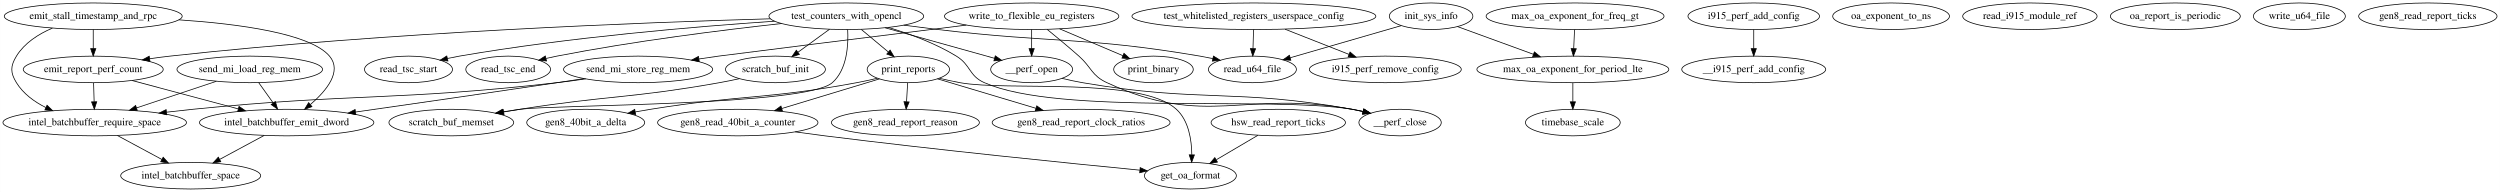
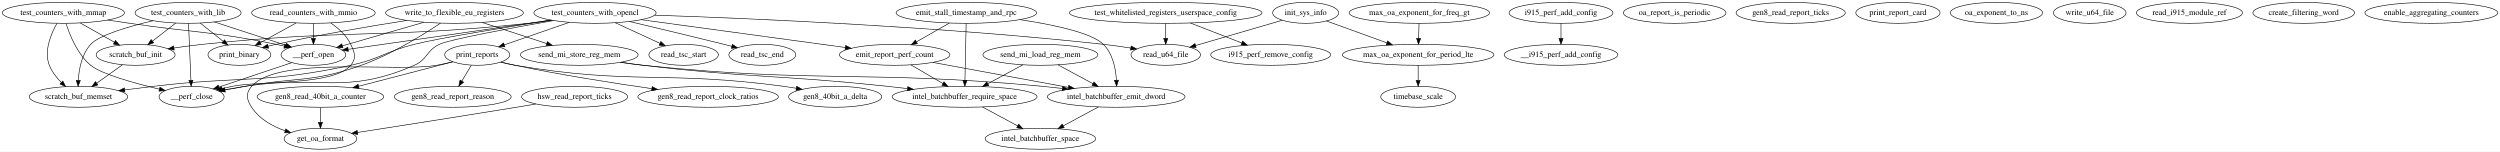
- <svg xmlns="http://www.w3.org/2000/svg" width="3386pt" height="260pt" viewBox="0.00 0.00 3385.73 260.00">
+ <svg xmlns="http://www.w3.org/2000/svg" width="4288pt" height="260pt" viewBox="0.00 0.00 4288.38 260.00">
  <g id="graph0" class="graph" transform="scale(1 1) rotate(0) translate(4 256)">
-     <polygon fill="white" stroke="none" points="-4,4 -4,-256 3381.73,-256 3381.73,4 -4,4" />
+     <polygon fill="white" stroke="none" points="-4,4 -4,-256 4284.38,-256 4284.38,4 -4,4" />
    <g id="node1" class="node">
-       <ellipse fill="none" stroke="black" cx="1226.14" cy="-162" rx="55.79" ry="18" />
-       <text text-anchor="middle" x="1226.14" y="-158.3" font-family="Times,serif" font-size="14.00">print_reports</text>
+       <ellipse fill="none" stroke="black" cx="533.641" cy="-162" rx="55.491" ry="18" />
+       <text text-anchor="middle" x="533.641" y="-158.3" font-family="Times,serif" font-size="14.00">__perf_open</text>
    </g>
    <g id="node2" class="node">
-       <ellipse fill="none" stroke="black" cx="1608.14" cy="-18" rx="62.289" ry="18" />
-       <text text-anchor="middle" x="1608.14" y="-14.3" font-family="Times,serif" font-size="14.00">get_oa_format</text>
+       <ellipse fill="none" stroke="black" cx="324.641" cy="-90" rx="55.79" ry="18" />
+       <text text-anchor="middle" x="324.641" y="-86.3" font-family="Times,serif" font-size="14.00">__perf_close</text>
    </g>
    <g id="edge1" class="edge">
-       <path fill="none" stroke="black" d="M1268.17,-149.956C1277.34,-147.779 1287.03,-145.659 1296.14,-144 1360.68,-132.239 1540.76,-152.3 1589.14,-108 1605.93,-92.625 1609.84,-66.359 1610.05,-46.335" />
-       <polygon fill="black" stroke="black" points="1613.54,-46.174 1609.85,-36.243 1606.55,-46.308 1613.54,-46.174" />
+       <path fill="none" stroke="black" d="M496.276,-148.485C461.462,-136.825 409.409,-119.391 371.76,-106.781" />
+       <polygon fill="black" stroke="black" points="372.628,-103.381 362.034,-103.524 370.405,-110.019 372.628,-103.381" />
    </g>
    <g id="node3" class="node">
-       <ellipse fill="none" stroke="black" cx="789.139" cy="-90" rx="79.886" ry="18" />
-       <text text-anchor="middle" x="789.139" y="-86.3" font-family="Times,serif" font-size="14.00">gen8_40bit_a_delta</text>
+       <ellipse fill="none" stroke="black" cx="1650.64" cy="-90" rx="124.278" ry="18" />
+       <text text-anchor="middle" x="1650.64" y="-86.3" font-family="Times,serif" font-size="14.00">intel_batchbuffer_require_space</text>
+     </g>
+     <g id="node4" class="node">
+       <ellipse fill="none" stroke="black" cx="1780.64" cy="-18" rx="94.783" ry="18" />
+       <text text-anchor="middle" x="1780.64" y="-14.3" font-family="Times,serif" font-size="14.00">intel_batchbuffer_space</text>
    </g>
    <g id="edge2" class="edge">
-       <path fill="none" stroke="black" d="M1184.1,-149.998C1174.93,-147.819 1165.24,-145.687 1156.14,-144 1033.21,-121.212 1000.58,-127.867 877.139,-108 870.43,-106.92 863.449,-105.714 856.484,-104.456" />
-       <polygon fill="black" stroke="black" points="856.793,-100.954 846.325,-102.585 855.525,-107.838 856.793,-100.954" />
-     </g>
-     <g id="node4" class="node">
-       <ellipse fill="none" stroke="black" cx="995.139" cy="-90" rx="108.581" ry="18" />
-       <text text-anchor="middle" x="995.139" y="-86.3" font-family="Times,serif" font-size="14.00">gen8_read_40bit_a_counter</text>
+       <path fill="none" stroke="black" d="M1681.45,-72.411C1699.47,-62.708 1722.39,-50.366 1741.66,-39.992" />
+       <polygon fill="black" stroke="black" points="1743.36,-43.051 1750.5,-35.228 1740.04,-36.888 1743.36,-43.051" />
+     </g>
+     <g id="node5" class="node">
+       <ellipse fill="none" stroke="black" cx="228.641" cy="-162" rx="67.688" ry="18" />
+       <text text-anchor="middle" x="228.641" y="-158.3" font-family="Times,serif" font-size="14.00">scratch_buf_init</text>
+     </g>
+     <g id="node6" class="node">
+       <ellipse fill="none" stroke="black" cx="130.641" cy="-90" rx="84.485" ry="18" />
+       <text text-anchor="middle" x="130.641" y="-86.3" font-family="Times,serif" font-size="14.00">scratch_buf_memset</text>
    </g>
    <g id="edge3" class="edge">
-       <path fill="none" stroke="black" d="M1186.95,-149.125C1150.73,-138.148 1096.37,-121.676 1054.76,-109.067" />
-       <polygon fill="black" stroke="black" points="1055.6,-105.664 1045.01,-106.114 1053.57,-112.363 1055.6,-105.664" />
-     </g>
-     <g id="node5" class="node">
-       <ellipse fill="none" stroke="black" cx="1222.14" cy="-90" rx="100.182" ry="18" />
-       <text text-anchor="middle" x="1222.14" y="-86.3" font-family="Times,serif" font-size="14.00">gen8_read_report_reason</text>
+       <path fill="none" stroke="black" d="M205.911,-144.765C192.894,-135.467 176.365,-123.66 162.114,-113.481" />
+       <polygon fill="black" stroke="black" points="163.758,-110.354 153.586,-107.39 159.689,-116.05 163.758,-110.354" />
+     </g>
+     <g id="node7" class="node">
+       <ellipse fill="none" stroke="black" cx="104.641" cy="-234" rx="104.782" ry="18" />
+       <text text-anchor="middle" x="104.641" y="-230.3" font-family="Times,serif" font-size="14.00">test_counters_with_mmap</text>
+     </g>
+     <g id="edge5" class="edge">
+       <path fill="none" stroke="black" d="M180.67,-221.602C193.348,-219.719 206.365,-217.796 218.641,-216 330.151,-199.689 359.213,-202.505 469.641,-180 474.256,-179.059 479.033,-177.985 483.802,-176.842" />
+       <polygon fill="black" stroke="black" points="484.665,-180.235 493.525,-174.425 482.976,-173.441 484.665,-180.235" />
+     </g>
+     <g id="edge6" class="edge">
+       <path fill="none" stroke="black" d="M109.352,-215.671C115.692,-195.58 128.886,-162.822 151.641,-144 169.774,-129.001 225.941,-113.404 269.41,-103.047" />
+       <polygon fill="black" stroke="black" points="270.377,-106.415 279.313,-100.725 268.778,-99.6 270.377,-106.415" />
    </g>
    <g id="edge4" class="edge">
-       <path fill="none" stroke="black" d="M1225.15,-143.697C1224.71,-135.983 1224.18,-126.712 1223.69,-118.112" />
-       <polygon fill="black" stroke="black" points="1227.18,-117.888 1223.12,-108.104 1220.19,-118.288 1227.18,-117.888" />
-     </g>
-     <g id="node6" class="node">
-       <ellipse fill="none" stroke="black" cx="1460.14" cy="-90" rx="120.479" ry="18" />
-       <text text-anchor="middle" x="1460.14" y="-86.3" font-family="Times,serif" font-size="14.00">gen8_read_report_clock_ratios</text>
-     </g>
-     <g id="edge5" class="edge">
-       <path fill="none" stroke="black" d="M1265.57,-149.205C1302.06,-138.288 1356.88,-121.89 1399.04,-109.278" />
-       <polygon fill="black" stroke="black" points="1400.07,-112.623 1408.65,-106.404 1398.06,-105.917 1400.07,-112.623" />
+       <path fill="none" stroke="black" d="M133.713,-216.588C151.184,-206.726 173.569,-194.089 192.213,-183.564" />
+       <polygon fill="black" stroke="black" points="194.04,-186.552 201.027,-178.588 190.598,-180.456 194.04,-186.552" />
+     </g>
+     <g id="edge7" class="edge">
+       <path fill="none" stroke="black" d="M93.627,-215.895C83.373,-197.695 71.01,-168.243 80.641,-144 85.047,-132.907 92.999,-122.791 101.283,-114.439" />
+       <polygon fill="black" stroke="black" points="103.691,-116.979 108.567,-107.573 98.89,-111.885 103.691,-116.979" />
+     </g>
+     <g id="node8" class="node">
+       <ellipse fill="none" stroke="black" cx="2673.64" cy="-234" rx="89.084" ry="18" />
+       <text text-anchor="middle" x="2673.64" y="-230.3" font-family="Times,serif" font-size="14.00">i915_perf_add_config</text>
+     </g>
+     <g id="node9" class="node">
+       <ellipse fill="none" stroke="black" cx="2673.64" cy="-162" rx="97.483" ry="18" />
+       <text text-anchor="middle" x="2673.64" y="-158.3" font-family="Times,serif" font-size="14.00">__i915_perf_add_config</text>
+     </g>
+     <g id="edge8" class="edge">
+       <path fill="none" stroke="black" d="M2673.64,-215.697C2673.64,-207.983 2673.64,-198.712 2673.64,-190.112" />
+       <polygon fill="black" stroke="black" points="2677.14,-190.104 2673.64,-180.104 2670.14,-190.104 2677.14,-190.104" />
+     </g>
+     <g id="node10" class="node">
+       <ellipse fill="none" stroke="black" cx="318.641" cy="-234" rx="90.984" ry="18" />
+       <text text-anchor="middle" x="318.641" y="-230.3" font-family="Times,serif" font-size="14.00">test_counters_with_lib</text>
+     </g>
+     <g id="edge10" class="edge">
+       <path fill="none" stroke="black" d="M363.712,-218.326C399.504,-206.673 449.425,-190.419 485.897,-178.545" />
+       <polygon fill="black" stroke="black" points="487.379,-181.743 495.804,-175.319 485.212,-175.087 487.379,-181.743" />
+     </g>
+     <g id="edge13" class="edge">
+       <path fill="none" stroke="black" d="M319.364,-215.871C320.387,-191.67 322.266,-147.211 323.483,-118.393" />
+       <polygon fill="black" stroke="black" points="326.989,-118.328 323.914,-108.189 319.995,-118.033 326.989,-118.328" />
+     </g>
+     <g id="edge11" class="edge">
+       <path fill="none" stroke="black" d="M297.312,-216.411C285.458,-207.191 270.54,-195.588 257.64,-185.555" />
+       <polygon fill="black" stroke="black" points="259.548,-182.605 249.506,-179.228 255.251,-188.131 259.548,-182.605" />
+     </g>
+     <g id="edge12" class="edge">
+       <path fill="none" stroke="black" d="M258.394,-220.459C216.803,-210.617 166.427,-195.949 151.641,-180 136.25,-163.399 131.489,-137.679 130.292,-118.149" />
+       <polygon fill="black" stroke="black" points="133.786,-117.909 129.948,-108.033 126.79,-118.146 133.786,-117.909" />
+     </g>
+     <g id="node11" class="node">
+       <ellipse fill="none" stroke="black" cx="406.641" cy="-162" rx="53.891" ry="18" />
+       <text text-anchor="middle" x="406.641" y="-158.3" font-family="Times,serif" font-size="14.00">print_binary</text>
+     </g>
+     <g id="edge9" class="edge">
+       <path fill="none" stroke="black" d="M339.495,-216.411C351.253,-207.058 366.093,-195.254 378.829,-185.123" />
+       <polygon fill="black" stroke="black" points="381.195,-187.713 386.842,-178.749 376.837,-182.235 381.195,-187.713" />
+     </g>
+     <g id="node12" class="node">
+       <ellipse fill="none" stroke="black" cx="989.641" cy="-162" rx="100.983" ry="18" />
+       <text text-anchor="middle" x="989.641" y="-158.3" font-family="Times,serif" font-size="14.00">send_mi_store_reg_mem</text>
+     </g>
+     <g id="edge14" class="edge">
+       <path fill="none" stroke="black" d="M1061.14,-149.235C1073.94,-147.333 1087.17,-145.499 1099.64,-144 1284.77,-121.748 1332.23,-127.825 1517.64,-108 1528.92,-106.794 1540.72,-105.431 1552.44,-104.015" />
+       <polygon fill="black" stroke="black" points="1553.2,-107.448 1562.7,-102.759 1552.35,-100.5 1553.2,-107.448" />
+     </g>
+     <g id="node13" class="node">
+       <ellipse fill="none" stroke="black" cx="1910.64" cy="-90" rx="118.079" ry="18" />
+       <text text-anchor="middle" x="1910.64" y="-86.3" font-family="Times,serif" font-size="14.00">intel_batchbuffer_emit_dword</text>
+     </g>
+     <g id="edge15" class="edge">
+       <path fill="none" stroke="black" d="M1059.92,-149.06C1073.09,-147.129 1086.76,-145.331 1099.64,-144 1402.45,-112.713 1480.53,-136.217 1783.64,-108 1794.86,-106.955 1806.62,-105.659 1818.25,-104.25" />
+       <polygon fill="black" stroke="black" points="1818.94,-107.692 1828.43,-102.987 1818.07,-100.745 1818.94,-107.692" />
+     </g>
+     <g id="edge45" class="edge">
+       <path fill="none" stroke="black" d="M1880.16,-72.588C1862.15,-62.89 1839.16,-50.51 1819.81,-40.092" />
+       <polygon fill="black" stroke="black" points="1821.39,-36.968 1810.93,-35.309 1818.07,-43.132 1821.39,-36.968" />
+     </g>
+     <g id="node14" class="node">
+       <ellipse fill="none" stroke="black" cx="1780.64" cy="-162" rx="98.583" ry="18" />
+       <text text-anchor="middle" x="1780.64" y="-158.3" font-family="Times,serif" font-size="14.00">send_mi_load_reg_mem</text>
+     </g>
+     <g id="edge16" class="edge">
+       <path fill="none" stroke="black" d="M1750.49,-144.765C1732.62,-135.142 1709.76,-122.832 1690.42,-112.419" />
+       <polygon fill="black" stroke="black" points="1692,-109.293 1681.53,-107.633 1688.68,-115.456 1692,-109.293" />
+     </g>
+     <g id="edge17" class="edge">
+       <path fill="none" stroke="black" d="M1810.79,-144.765C1828.66,-135.142 1851.53,-122.832 1870.86,-112.419" />
+       <polygon fill="black" stroke="black" points="1872.6,-115.456 1879.75,-107.633 1869.29,-109.293 1872.6,-115.456" />
+     </g>
+     <g id="node15" class="node">
+       <ellipse fill="none" stroke="black" cx="981.641" cy="-90" rx="90.984" ry="18" />
+       <text text-anchor="middle" x="981.641" y="-86.3" font-family="Times,serif" font-size="14.00">hsw_read_report_ticks</text>
+     </g>
+     <g id="node16" class="node">
+       <ellipse fill="none" stroke="black" cx="545.641" cy="-18" rx="62.289" ry="18" />
+       <text text-anchor="middle" x="545.641" y="-14.3" font-family="Times,serif" font-size="14.00">get_oa_format</text>
+     </g>
+     <g id="edge18" class="edge">
+       <path fill="none" stroke="black" d="M915.228,-77.596C904.021,-75.704 892.502,-73.78 881.641,-72 786.852,-56.468 676.878,-39.278 609.278,-28.806" />
+       <polygon fill="black" stroke="black" points="609.628,-25.319 599.21,-27.248 608.557,-32.237 609.628,-25.319" />
+     </g>
+     <g id="node17" class="node">
+       <ellipse fill="none" stroke="black" cx="2428.64" cy="-162" rx="129.977" ry="18" />
+       <text text-anchor="middle" x="2428.64" y="-158.3" font-family="Times,serif" font-size="14.00">max_oa_exponent_for_period_lte</text>
+     </g>
+     <g id="node18" class="node">
+       <ellipse fill="none" stroke="black" cx="2428.64" cy="-90" rx="64.189" ry="18" />
+       <text text-anchor="middle" x="2428.64" y="-86.3" font-family="Times,serif" font-size="14.00">timebase_scale</text>
+     </g>
+     <g id="edge19" class="edge">
+       <path fill="none" stroke="black" d="M2428.64,-143.697C2428.64,-135.983 2428.64,-126.712 2428.64,-118.112" />
+       <polygon fill="black" stroke="black" points="2432.14,-118.104 2428.64,-108.104 2425.14,-118.104 2432.14,-118.104" />
+     </g>
+     <g id="node19" class="node">
+       <ellipse fill="none" stroke="black" cx="1016.64" cy="-234" rx="104.782" ry="18" />
+       <text text-anchor="middle" x="1016.64" y="-230.3" font-family="Times,serif" font-size="14.00">test_counters_with_opencl</text>
+     </g>
+     <g id="edge23" class="edge">
+       <path fill="none" stroke="black" d="M940.611,-221.604C927.933,-219.721 914.916,-217.797 902.641,-216 793.469,-200.02 666.057,-181.819 593.115,-171.442" />
+       <polygon fill="black" stroke="black" points="593.584,-167.974 583.191,-170.031 592.599,-174.904 593.584,-167.974" />
+     </g>
+     <g id="edge25" class="edge">
+       <path fill="none" stroke="black" d="M945.414,-220.744C872.418,-207.883 767.171,-188.392 749.641,-180 727.16,-169.238 729.497,-153.941 706.641,-144 587.54,-92.198 544.999,-127.809 416.641,-108 405.218,-106.237 393.038,-104.141 381.403,-102.033" />
+       <polygon fill="black" stroke="black" points="381.82,-98.551 371.352,-100.185 380.555,-105.436 381.82,-98.551" />
    </g>
    <g id="edge22" class="edge">
-       <path fill="none" stroke="black" d="M1072.84,-77.396C1086.27,-75.508 1100.1,-73.637 1113.14,-72 1265.18,-52.915 1444.04,-34.845 1539.65,-25.537" />
-       <polygon fill="black" stroke="black" points="1540.15,-29.005 1549.76,-24.555 1539.47,-22.038 1540.15,-29.005" />
-     </g>
-     <g id="node7" class="node">
-       <ellipse fill="none" stroke="black" cx="1046.14" cy="-162" rx="67.688" ry="18" />
-       <text text-anchor="middle" x="1046.14" y="-158.3" font-family="Times,serif" font-size="14.00">scratch_buf_init</text>
-     </g>
-     <g id="node8" class="node">
-       <ellipse fill="none" stroke="black" cx="607.139" cy="-90" rx="84.485" ry="18" />
-       <text text-anchor="middle" x="607.139" y="-86.3" font-family="Times,serif" font-size="14.00">scratch_buf_memset</text>
-     </g>
-     <g id="edge6" class="edge">
-       <path fill="none" stroke="black" d="M997.207,-149.394C988.231,-147.453 978.924,-145.565 970.139,-144 850.954,-122.766 819.718,-126.89 700.139,-108 693.006,-106.873 685.577,-105.631 678.165,-104.348" />
-       <polygon fill="black" stroke="black" points="678.553,-100.862 668.098,-102.578 677.341,-107.757 678.553,-100.862" />
-     </g>
-     <g id="node9" class="node">
-       <ellipse fill="none" stroke="black" cx="122.139" cy="-162" rx="94.783" ry="18" />
-       <text text-anchor="middle" x="122.139" y="-158.3" font-family="Times,serif" font-size="14.00">emit_report_perf_count</text>
-     </g>
-     <g id="node10" class="node">
-       <ellipse fill="none" stroke="black" cx="124.139" cy="-90" rx="124.278" ry="18" />
-       <text text-anchor="middle" x="124.139" y="-86.3" font-family="Times,serif" font-size="14.00">intel_batchbuffer_require_space</text>
-     </g>
-     <g id="edge7" class="edge">
-       <path fill="none" stroke="black" d="M122.633,-143.697C122.854,-135.983 123.119,-126.712 123.364,-118.112" />
-       <polygon fill="black" stroke="black" points="126.863,-118.2 123.65,-108.104 119.866,-118 126.863,-118.2" />
-     </g>
-     <g id="node11" class="node">
-       <ellipse fill="none" stroke="black" cx="384.139" cy="-90" rx="118.079" ry="18" />
-       <text text-anchor="middle" x="384.139" y="-86.3" font-family="Times,serif" font-size="14.00">intel_batchbuffer_emit_dword</text>
-     </g>
-     <g id="edge8" class="edge">
-       <path fill="none" stroke="black" d="M174.843,-146.919C216.243,-135.858 274.12,-120.394 318.521,-108.531" />
-       <polygon fill="black" stroke="black" points="319.594,-111.868 328.351,-105.905 317.787,-105.105 319.594,-111.868" />
+       <path fill="none" stroke="black" d="M943.167,-221.12C929.712,-219.207 915.773,-217.4 902.641,-216 655.083,-189.617 591.215,-206.226 343.641,-180 327.753,-178.317 310.695,-176.049 294.71,-173.72" />
+       <polygon fill="black" stroke="black" points="294.789,-170.193 284.383,-172.185 293.76,-177.117 294.789,-170.193" />
+     </g>
+     <g id="edge26" class="edge">
+       <path fill="none" stroke="black" d="M941.434,-221.468C864.39,-209.417 749.953,-190.79 706.641,-180 657.136,-167.667 647.511,-154.763 597.641,-144 449.969,-112.131 409.652,-125.87 259.641,-108 243.573,-106.086 226.397,-103.912 209.991,-101.773" />
+       <polygon fill="black" stroke="black" points="210.262,-98.279 199.892,-100.449 209.352,-105.22 210.262,-98.279" />
+     </g>
+     <g id="node20" class="node">
+       <ellipse fill="none" stroke="black" cx="1530.64" cy="-162" rx="94.783" ry="18" />
+       <text text-anchor="middle" x="1530.64" y="-158.3" font-family="Times,serif" font-size="14.00">emit_report_perf_count</text>
+     </g>
+     <g id="edge20" class="edge">
+       <path fill="none" stroke="black" d="M1095.83,-222.216C1190.61,-209.308 1348.69,-187.779 1445.88,-174.544" />
+       <polygon fill="black" stroke="black" points="1446.53,-177.988 1455.96,-173.17 1445.58,-171.052 1446.53,-177.988" />
+     </g>
+     <g id="node21" class="node">
+       <ellipse fill="none" stroke="black" cx="1303.64" cy="-162" rx="57.391" ry="18" />
+       <text text-anchor="middle" x="1303.64" y="-158.3" font-family="Times,serif" font-size="14.00">read_tsc_end</text>
+     </g>
+     <g id="edge21" class="edge">
+       <path fill="none" stroke="black" d="M1075.8,-219.096C1120.34,-208.558 1182.89,-193.616 1237.64,-180 1242.02,-178.91 1246.56,-177.768 1251.12,-176.613" />
+       <polygon fill="black" stroke="black" points="1252.24,-179.94 1261.06,-174.078 1250.51,-173.157 1252.24,-179.94" />
    </g>
    <g id="node22" class="node">
-       <ellipse fill="none" stroke="black" cx="254.139" cy="-18" rx="94.783" ry="18" />
-       <text text-anchor="middle" x="254.139" y="-14.3" font-family="Times,serif" font-size="14.00">intel_batchbuffer_space</text>
-     </g>
-     <g id="edge23" class="edge">
-       <path fill="none" stroke="black" d="M154.947,-72.411C172.967,-62.708 195.887,-50.366 215.155,-39.992" />
-       <polygon fill="black" stroke="black" points="216.855,-43.051 224,-35.228 213.536,-36.888 216.855,-43.051" />
+       <ellipse fill="none" stroke="black" cx="1995.64" cy="-162" rx="59.59" ry="18" />
+       <text text-anchor="middle" x="1995.64" y="-158.3" font-family="Times,serif" font-size="14.00">read_u64_file</text>
+     </g>
+     <g id="edge24" class="edge">
+       <path fill="none" stroke="black" d="M1118.94,-229.994C1282.12,-224.477 1611.23,-210.395 1888.64,-180 1903.98,-178.319 1920.47,-175.97 1935.81,-173.554" />
+       <polygon fill="black" stroke="black" points="1936.38,-177.007 1945.7,-171.962 1935.27,-170.096 1936.38,-177.007" />
+     </g>
+     <g id="node23" class="node">
+       <ellipse fill="none" stroke="black" cx="1168.64" cy="-162" rx="59.59" ry="18" />
+       <text text-anchor="middle" x="1168.64" y="-158.3" font-family="Times,serif" font-size="14.00">read_tsc_start</text>
+     </g>
+     <g id="edge27" class="edge">
+       <path fill="none" stroke="black" d="M1051.51,-216.941C1074.34,-206.429 1104.25,-192.655 1128.13,-181.657" />
+       <polygon fill="black" stroke="black" points="1129.67,-184.8 1137.29,-177.438 1126.74,-178.442 1129.67,-184.8" />
+     </g>
+     <g id="node24" class="node">
+       <ellipse fill="none" stroke="black" cx="814.641" cy="-162" rx="55.79" ry="18" />
+       <text text-anchor="middle" x="814.641" y="-158.3" font-family="Times,serif" font-size="14.00">print_reports</text>
+     </g>
+     <g id="edge28" class="edge">
+       <path fill="none" stroke="black" d="M972.311,-217.638C939.332,-206.21 894.434,-190.651 860.983,-179.059" />
+       <polygon fill="black" stroke="black" points="862.029,-175.717 851.434,-175.75 859.736,-182.332 862.029,-175.717" />
+     </g>
+     <g id="edge40" class="edge">
+       <path fill="none" stroke="black" d="M1558.47,-144.765C1574.75,-135.272 1595.5,-123.165 1613.19,-112.844" />
+       <polygon fill="black" stroke="black" points="1615.25,-115.695 1622.13,-107.633 1611.72,-109.649 1615.25,-115.695" />
+     </g>
+     <g id="edge39" class="edge">
+       <path fill="none" stroke="black" d="M1596.4,-148.887C1660.78,-137.027 1759.06,-118.923 1828.54,-106.123" />
+       <polygon fill="black" stroke="black" points="1829.38,-109.529 1838.58,-104.275 1828.11,-102.644 1829.38,-109.529" />
+     </g>
+     <g id="edge29" class="edge">
+       <path fill="none" stroke="black" d="M772.995,-149.981C763.708,-147.777 753.876,-145.639 744.641,-144 674.835,-131.61 474.86,-160.885 427.641,-108 416.984,-96.065 418.948,-85.433 427.641,-72 440.607,-51.963 463.143,-39.428 485.069,-31.62" />
+       <polygon fill="black" stroke="black" points="486.316,-34.894 494.73,-28.455 484.137,-28.242 486.316,-34.894" />
+     </g>
+     <g id="node25" class="node">
+       <ellipse fill="none" stroke="black" cx="545.641" cy="-90" rx="108.581" ry="18" />
+       <text text-anchor="middle" x="545.641" y="-86.3" font-family="Times,serif" font-size="14.00">gen8_read_40bit_a_counter</text>
+     </g>
+     <g id="edge30" class="edge">
+       <path fill="none" stroke="black" d="M772.609,-150.062C729.388,-138.815 661.474,-121.143 611.187,-108.057" />
+       <polygon fill="black" stroke="black" points="611.937,-104.635 601.378,-105.504 610.174,-111.41 611.937,-104.635" />
+     </g>
+     <g id="node26" class="node">
+       <ellipse fill="none" stroke="black" cx="772.641" cy="-90" rx="100.182" ry="18" />
+       <text text-anchor="middle" x="772.641" y="-86.3" font-family="Times,serif" font-size="14.00">gen8_read_report_reason</text>
+     </g>
+     <g id="edge31" class="edge">
+       <path fill="none" stroke="black" d="M804.474,-144.055C799.594,-135.922 793.64,-125.998 788.206,-116.943" />
+       <polygon fill="black" stroke="black" points="791.152,-115.049 783.006,-108.275 785.15,-118.651 791.152,-115.049" />
+     </g>
+     <g id="node27" class="node">
+       <ellipse fill="none" stroke="black" cx="1210.64" cy="-90" rx="120.479" ry="18" />
+       <text text-anchor="middle" x="1210.64" y="-86.3" font-family="Times,serif" font-size="14.00">gen8_read_report_clock_ratios</text>
+     </g>
+     <g id="edge32" class="edge">
+       <path fill="none" stroke="black" d="M855.76,-149.602C863.654,-147.597 871.879,-145.632 879.641,-144 958.053,-127.509 1047.86,-113.426 1114.13,-103.931" />
+       <polygon fill="black" stroke="black" points="1114.74,-107.38 1124.15,-102.505 1113.75,-100.45 1114.74,-107.38" />
+     </g>
+     <g id="node28" class="node">
+       <ellipse fill="none" stroke="black" cx="1428.64" cy="-90" rx="79.886" ry="18" />
+       <text text-anchor="middle" x="1428.64" y="-86.3" font-family="Times,serif" font-size="14.00">gen8_40bit_a_delta</text>
    </g>
    <g id="edge33" class="edge">
-       <path fill="none" stroke="black" d="M353.66,-72.588C335.649,-62.89 312.657,-50.51 293.31,-40.092" />
-       <polygon fill="black" stroke="black" points="294.891,-36.968 284.427,-35.309 291.573,-43.132 294.891,-36.968" />
-     </g>
-     <g id="node12" class="node">
-       <ellipse fill="none" stroke="black" cx="1142.14" cy="-234" rx="104.782" ry="18" />
-       <text text-anchor="middle" x="1142.14" y="-230.3" font-family="Times,serif" font-size="14.00">test_counters_with_opencl</text>
-     </g>
-     <g id="edge14" class="edge">
-       <path fill="none" stroke="black" d="M1162.47,-216.055C1173.44,-206.916 1187.12,-195.514 1198.99,-185.626" />
-       <polygon fill="black" stroke="black" points="1201.42,-188.158 1206.86,-179.068 1196.93,-182.781 1201.42,-188.158" />
-     </g>
-     <g id="edge16" class="edge">
-       <path fill="none" stroke="black" d="M1119.39,-216.411C1106.62,-207.103 1090.53,-195.367 1076.68,-185.268" />
-       <polygon fill="black" stroke="black" points="1078.54,-182.292 1068.4,-179.228 1074.41,-187.948 1078.54,-182.292" />
-     </g>
-     <g id="edge12" class="edge">
-       <path fill="none" stroke="black" d="M1143.95,-215.99C1145.07,-195.577 1143.4,-161.869 1123.14,-144 1087.76,-112.802 746.893,-114.248 700.139,-108 692.589,-106.991 684.721,-105.789 676.897,-104.498" />
-       <polygon fill="black" stroke="black" points="677.483,-101.047 667.038,-102.822 676.31,-107.948 677.483,-101.047" />
-     </g>
-     <g id="edge15" class="edge">
-       <path fill="none" stroke="black" d="M1039.16,-230.54C869.331,-225.698 520.044,-212.434 226.139,-180 217.192,-179.013 207.842,-177.777 198.574,-176.424" />
-       <polygon fill="black" stroke="black" points="198.984,-172.947 188.574,-174.918 197.941,-179.869 198.984,-172.947" />
-     </g>
-     <g id="node13" class="node">
-       <ellipse fill="none" stroke="black" cx="684.139" cy="-162" rx="57.391" ry="18" />
-       <text text-anchor="middle" x="684.139" y="-158.3" font-family="Times,serif" font-size="14.00">read_tsc_end</text>
-     </g>
-     <g id="edge9" class="edge">
-       <path fill="none" stroke="black" d="M1054.47,-224.136C974.703,-215.364 853.93,-200.31 750.139,-180 745.382,-179.069 740.457,-178.001 735.54,-176.863" />
-       <polygon fill="black" stroke="black" points="736.055,-173.387 725.514,-174.451 734.418,-180.193 736.055,-173.387" />
-     </g>
-     <g id="node14" class="node">
-       <ellipse fill="none" stroke="black" cx="549.139" cy="-162" rx="59.59" ry="18" />
-       <text text-anchor="middle" x="549.139" y="-158.3" font-family="Times,serif" font-size="14.00">read_tsc_start</text>
-     </g>
-     <g id="edge10" class="edge">
-       <path fill="none" stroke="black" d="M1045.01,-227.282C939.394,-220.112 765.903,-205.545 618.139,-180 612.82,-179.081 607.304,-177.979 601.814,-176.784" />
-       <polygon fill="black" stroke="black" points="602.534,-173.358 592.006,-174.552 600.98,-180.184 602.534,-173.358" />
-     </g>
-     <g id="node15" class="node">
-       <ellipse fill="none" stroke="black" cx="1393.14" cy="-162" rx="55.491" ry="18" />
-       <text text-anchor="middle" x="1393.14" y="-158.3" font-family="Times,serif" font-size="14.00">__perf_open</text>
-     </g>
-     <g id="edge11" class="edge">
-       <path fill="none" stroke="black" d="M1194.76,-218.326C1238.37,-206.164 1299.94,-188.99 1342.89,-177.014" />
-       <polygon fill="black" stroke="black" points="1343.87,-180.373 1352.57,-174.315 1341.99,-173.63 1343.87,-180.373" />
-     </g>
-     <g id="node16" class="node">
-       <ellipse fill="none" stroke="black" cx="1692.14" cy="-162" rx="59.59" ry="18" />
-       <text text-anchor="middle" x="1692.14" y="-158.3" font-family="Times,serif" font-size="14.00">read_u64_file</text>
-     </g>
-     <g id="edge13" class="edge">
-       <path fill="none" stroke="black" d="M1219.81,-221.925C1235.15,-219.858 1251.14,-217.788 1266.14,-216 1423.61,-197.227 1464.79,-206.523 1621.14,-180 1626.82,-179.036 1632.73,-177.878 1638.6,-176.625" />
-       <polygon fill="black" stroke="black" points="1639.39,-180.033 1648.39,-174.444 1637.87,-173.2 1639.39,-180.033" />
-     </g>
-     <g id="node17" class="node">
-       <ellipse fill="none" stroke="black" cx="1892.14" cy="-90" rx="55.79" ry="18" />
-       <text text-anchor="middle" x="1892.14" y="-86.3" font-family="Times,serif" font-size="14.00">__perf_close</text>
-     </g>
-     <g id="edge17" class="edge">
-       <path fill="none" stroke="black" d="M1199.12,-218.817C1227.98,-210.156 1262.82,-197.366 1291.14,-180 1310.97,-167.839 1307.85,-153.386 1329.14,-144 1430.66,-99.236 1717.67,-126.114 1827.14,-108 1832.12,-107.176 1837.27,-106.145 1842.4,-105.001" />
-       <polygon fill="black" stroke="black" points="1843.24,-108.397 1852.17,-102.684 1841.63,-101.586 1843.24,-108.397" />
+       <path fill="none" stroke="black" d="M854.62,-149.354C862.838,-147.297 871.474,-145.376 879.641,-144 1081.86,-109.921 1136.39,-135.279 1339.64,-108 1346.82,-107.036 1354.3,-105.869 1361.74,-104.602" />
+       <polygon fill="black" stroke="black" points="1362.58,-108.008 1371.82,-102.824 1361.36,-101.114 1362.58,-108.008" />
+     </g>
+     <g id="edge44" class="edge">
+       <path fill="none" stroke="black" d="M545.641,-71.697C545.641,-63.983 545.641,-54.712 545.641,-46.112" />
+       <polygon fill="black" stroke="black" points="549.141,-46.104 545.641,-36.104 542.141,-46.104 549.141,-46.104" />
+     </g>
+     <g id="node29" class="node">
+       <ellipse fill="none" stroke="black" cx="1653.64" cy="-234" rx="120.479" ry="18" />
+       <text text-anchor="middle" x="1653.64" y="-230.3" font-family="Times,serif" font-size="14.00">emit_stall_timestamp_and_rpc</text>
    </g>
    <g id="edge34" class="edge">
-       <path fill="none" stroke="black" d="M1434.17,-149.869C1443.32,-147.672 1453.02,-145.565 1462.14,-144 1622.8,-116.432 1666.68,-136.712 1827.14,-108 1831.91,-107.146 1836.85,-106.121 1841.77,-105.004" />
-       <polygon fill="black" stroke="black" points="1842.88,-108.337 1851.79,-102.604 1841.25,-101.529 1842.88,-108.337" />
-     </g>
-     <g id="node18" class="node">
-       <ellipse fill="none" stroke="black" cx="2126.14" cy="-162" rx="129.977" ry="18" />
-       <text text-anchor="middle" x="2126.14" y="-158.3" font-family="Times,serif" font-size="14.00">max_oa_exponent_for_period_lte</text>
-     </g>
-     <g id="node19" class="node">
-       <ellipse fill="none" stroke="black" cx="2126.14" cy="-90" rx="64.189" ry="18" />
-       <text text-anchor="middle" x="2126.14" y="-86.3" font-family="Times,serif" font-size="14.00">timebase_scale</text>
-     </g>
-     <g id="edge18" class="edge">
-       <path fill="none" stroke="black" d="M2126.14,-143.697C2126.14,-135.983 2126.14,-126.712 2126.14,-118.112" />
-       <polygon fill="black" stroke="black" points="2129.64,-118.104 2126.14,-108.104 2122.64,-118.104 2129.64,-118.104" />
-     </g>
-     <g id="node20" class="node">
-       <ellipse fill="none" stroke="black" cx="334.139" cy="-162" rx="98.583" ry="18" />
-       <text text-anchor="middle" x="334.139" y="-158.3" font-family="Times,serif" font-size="14.00">send_mi_load_reg_mem</text>
-     </g>
-     <g id="edge19" class="edge">
-       <path fill="none" stroke="black" d="M288.831,-145.897C257.225,-135.362 214.815,-121.225 180.947,-109.936" />
-       <polygon fill="black" stroke="black" points="181.779,-106.524 171.185,-106.682 179.565,-113.165 181.779,-106.524" />
-     </g>
-     <g id="edge20" class="edge">
-       <path fill="none" stroke="black" d="M346.243,-144.055C352.112,-135.837 359.288,-125.791 365.81,-116.66" />
-       <polygon fill="black" stroke="black" points="368.835,-118.447 371.799,-108.275 363.139,-114.378 368.835,-118.447" />
-     </g>
-     <g id="node21" class="node">
-       <ellipse fill="none" stroke="black" cx="2129.14" cy="-234" rx="120.479" ry="18" />
-       <text text-anchor="middle" x="2129.14" y="-230.3" font-family="Times,serif" font-size="14.00">max_oa_exponent_for_freq_gt</text>
-     </g>
-     <g id="edge21" class="edge">
-       <path fill="none" stroke="black" d="M2128.4,-215.697C2128.07,-207.983 2127.67,-198.712 2127.3,-190.112" />
-       <polygon fill="black" stroke="black" points="2130.8,-189.945 2126.87,-180.104 2123.8,-190.245 2130.8,-189.945" />
-     </g>
-     <g id="node23" class="node">
-       <ellipse fill="none" stroke="black" cx="122.139" cy="-234" rx="120.479" ry="18" />
-       <text text-anchor="middle" x="122.139" y="-230.3" font-family="Times,serif" font-size="14.00">emit_stall_timestamp_and_rpc</text>
-     </g>
-     <g id="edge25" class="edge">
-       <path fill="none" stroke="black" d="M122.139,-215.697C122.139,-207.983 122.139,-198.712 122.139,-190.112" />
-       <polygon fill="black" stroke="black" points="125.639,-190.104 122.139,-180.104 118.639,-190.104 125.639,-190.104" />
-     </g>
-     <g id="edge26" class="edge">
-       <path fill="none" stroke="black" d="M66.784,-217.906C48.01,-209.853 29.044,-197.797 18.139,-180 9.78,-166.357 9.727,-157.61 18.139,-144 27.362,-129.077 42.2,-118.215 57.89,-110.364" />
-       <polygon fill="black" stroke="black" points="59.571,-113.444 67.191,-106.082 56.643,-107.085 59.571,-113.444" />
-     </g>
-     <g id="edge24" class="edge">
-       <path fill="none" stroke="black" d="M238.079,-229.143C318.623,-223.738 416.007,-210.816 442.139,-180 459.668,-159.329 437.96,-133.063 416.287,-114.437" />
-       <polygon fill="black" stroke="black" points="418.326,-111.583 408.376,-107.944 413.885,-116.994 418.326,-111.583" />
-     </g>
-     <g id="node24" class="node">
-       <ellipse fill="none" stroke="black" cx="1727.14" cy="-90" rx="90.984" ry="18" />
-       <text text-anchor="middle" x="1727.14" y="-86.3" font-family="Times,serif" font-size="14.00">hsw_read_report_ticks</text>
-     </g>
-     <g id="edge27" class="edge">
-       <path fill="none" stroke="black" d="M1699.54,-72.765C1682.82,-62.928 1661.32,-50.285 1643.38,-39.73" />
-       <polygon fill="black" stroke="black" points="1644.76,-36.48 1634.36,-34.427 1641.21,-42.514 1644.76,-36.48" />
-     </g>
-     <g id="node25" class="node">
-       <ellipse fill="none" stroke="black" cx="2371.14" cy="-234" rx="89.084" ry="18" />
-       <text text-anchor="middle" x="2371.14" y="-230.3" font-family="Times,serif" font-size="14.00">i915_perf_add_config</text>
-     </g>
-     <g id="node26" class="node">
-       <ellipse fill="none" stroke="black" cx="2371.14" cy="-162" rx="97.483" ry="18" />
-       <text text-anchor="middle" x="2371.14" y="-158.3" font-family="Times,serif" font-size="14.00">__i915_perf_add_config</text>
-     </g>
-     <g id="edge28" class="edge">
-       <path fill="none" stroke="black" d="M2371.14,-215.697C2371.14,-207.983 2371.14,-198.712 2371.14,-190.112" />
-       <polygon fill="black" stroke="black" points="2374.64,-190.104 2371.14,-180.104 2367.64,-190.104 2374.64,-190.104" />
-     </g>
-     <g id="node27" class="node">
-       <ellipse fill="none" stroke="black" cx="860.139" cy="-162" rx="100.983" ry="18" />
-       <text text-anchor="middle" x="860.139" y="-158.3" font-family="Times,serif" font-size="14.00">send_mi_store_reg_mem</text>
-     </g>
-     <g id="edge29" class="edge">
-       <path fill="none" stroke="black" d="M789.245,-149.186C776.261,-147.267 762.811,-145.44 750.139,-144 531.848,-119.203 475.736,-129.935 257.139,-108 245.558,-106.838 233.427,-105.481 221.404,-104.05" />
-       <polygon fill="black" stroke="black" points="221.691,-100.56 211.343,-102.834 220.85,-107.509 221.691,-100.56" />
-     </g>
-     <g id="edge30" class="edge">
-       <path fill="none" stroke="black" d="M786.784,-149.564C774.549,-147.685 761.988,-145.773 750.139,-144 657.504,-130.135 551.588,-114.86 477.613,-104.286" />
-       <polygon fill="black" stroke="black" points="477.786,-100.775 467.391,-102.825 476.796,-107.705 477.786,-100.775" />
-     </g>
-     <g id="node28" class="node">
-       <ellipse fill="none" stroke="black" cx="1694.14" cy="-234" rx="165.171" ry="18" />
-       <text text-anchor="middle" x="1694.14" y="-230.3" font-family="Times,serif" font-size="14.00">test_whitelisted_registers_userspace_config</text>
-     </g>
-     <g id="edge31" class="edge">
-       <path fill="none" stroke="black" d="M1693.64,-215.697C1693.42,-207.983 1693.16,-198.712 1692.91,-190.112" />
-       <polygon fill="black" stroke="black" points="1696.41,-190 1692.63,-180.104 1689.41,-190.2 1696.41,-190" />
-     </g>
-     <g id="node29" class="node">
-       <ellipse fill="none" stroke="black" cx="1872.14" cy="-162" rx="102.882" ry="18" />
-       <text text-anchor="middle" x="1872.14" y="-158.3" font-family="Times,serif" font-size="14.00">i915_perf_remove_config</text>
-     </g>
-     <g id="edge32" class="edge">
-       <path fill="none" stroke="black" d="M1736.32,-216.411C1762.35,-206.176 1795.84,-193.005 1823.05,-182.303" />
-       <polygon fill="black" stroke="black" points="1824.37,-185.547 1832.39,-178.63 1821.81,-179.032 1824.37,-185.547" />
+       <path fill="none" stroke="black" d="M1653.28,-215.871C1652.77,-191.67 1651.83,-147.211 1651.22,-118.393" />
+       <polygon fill="black" stroke="black" points="1654.71,-118.113 1651,-108.189 1647.72,-118.261 1654.71,-118.113" />
+     </g>
+     <g id="edge35" class="edge">
+       <path fill="none" stroke="black" d="M1745.5,-222.287C1802.31,-213.818 1868.18,-200.049 1888.64,-180 1904.85,-164.117 1909.83,-138.315 1911.06,-118.572" />
+       <polygon fill="black" stroke="black" points="1914.56,-118.44 1911.4,-108.328 1907.57,-118.205 1914.56,-118.44" />
+     </g>
+     <g id="edge36" class="edge">
+       <path fill="none" stroke="black" d="M1624.49,-216.411C1607.67,-206.84 1586.34,-194.701 1568.27,-184.415" />
+       <polygon fill="black" stroke="black" points="1569.58,-181.133 1559.16,-179.228 1566.12,-187.217 1569.58,-181.133" />
    </g>
    <g id="node30" class="node">
-       <ellipse fill="none" stroke="black" cx="1934.14" cy="-234" rx="56.59" ry="18" />
-       <text text-anchor="middle" x="1934.14" y="-230.3" font-family="Times,serif" font-size="14.00">init_sys_info</text>
-     </g>
-     <g id="edge36" class="edge">
-       <path fill="none" stroke="black" d="M1893.63,-221.284C1852.35,-209.343 1788.2,-190.785 1743.4,-177.828" />
-       <polygon fill="black" stroke="black" points="1744.17,-174.406 1733.59,-174.989 1742.22,-181.13 1744.17,-174.406" />
-     </g>
-     <g id="edge35" class="edge">
-       <path fill="none" stroke="black" d="M1969.8,-219.998C1998.72,-209.454 2039.93,-194.431 2072.78,-182.455" />
-       <polygon fill="black" stroke="black" points="2074.04,-185.719 2082.24,-179.005 2071.65,-179.142 2074.04,-185.719" />
+       <ellipse fill="none" stroke="black" cx="1995.64" cy="-234" rx="165.171" ry="18" />
+       <text text-anchor="middle" x="1995.64" y="-230.3" font-family="Times,serif" font-size="14.00">test_whitelisted_registers_userspace_config</text>
+     </g>
+     <g id="edge37" class="edge">
+       <path fill="none" stroke="black" d="M1995.64,-215.697C1995.64,-207.983 1995.64,-198.712 1995.64,-190.112" />
+       <polygon fill="black" stroke="black" points="1999.14,-190.104 1995.64,-180.104 1992.14,-190.104 1999.14,-190.104" />
    </g>
    <g id="node31" class="node">
-       <ellipse fill="none" stroke="black" cx="1393.14" cy="-234" rx="118.079" ry="18" />
-       <text text-anchor="middle" x="1393.14" y="-230.3" font-family="Times,serif" font-size="14.00">write_to_flexible_eu_registers</text>
-     </g>
-     <g id="edge40" class="edge">
-       <path fill="none" stroke="black" d="M1393.14,-215.697C1393.14,-207.983 1393.14,-198.712 1393.14,-190.112" />
-       <polygon fill="black" stroke="black" points="1396.64,-190.104 1393.14,-180.104 1389.64,-190.104 1396.64,-190.104" />
-     </g>
-     <g id="edge39" class="edge">
-       <path fill="none" stroke="black" d="M1414.19,-216.16C1426.82,-205.91 1443.1,-192.437 1457.14,-180 1474.55,-164.572 1474.02,-153.766 1495.14,-144 1629.85,-81.697 1681.17,-134.851 1827.14,-108 1831.91,-107.123 1836.84,-106.083 1841.76,-104.955" />
-       <polygon fill="black" stroke="black" points="1842.88,-108.286 1851.78,-102.543 1841.24,-101.481 1842.88,-108.286" />
-     </g>
-     <g id="edge37" class="edge">
-       <path fill="none" stroke="black" d="M1304.6,-222.002C1185.2,-207.161 985.53,-182.302 969.139,-180 960.526,-178.79 951.54,-177.475 942.582,-176.129" />
-       <polygon fill="black" stroke="black" points="942.915,-172.64 932.503,-174.601 941.866,-179.561 942.915,-172.64" />
+       <ellipse fill="none" stroke="black" cx="2175.64" cy="-162" rx="102.882" ry="18" />
+       <text text-anchor="middle" x="2175.64" y="-158.3" font-family="Times,serif" font-size="14.00">i915_perf_remove_config</text>
+     </g>
+     <g id="edge38" class="edge">
+       <path fill="none" stroke="black" d="M2037.84,-216.588C2064.24,-206.322 2098.37,-193.05 2126.06,-182.283" />
+       <polygon fill="black" stroke="black" points="2127.51,-185.475 2135.56,-178.588 2124.97,-178.951 2127.51,-185.475" />
    </g>
    <g id="node32" class="node">
-       <ellipse fill="none" stroke="black" cx="1558.14" cy="-162" rx="53.891" ry="18" />
-       <text text-anchor="middle" x="1558.14" y="-158.3" font-family="Times,serif" font-size="14.00">print_binary</text>
-     </g>
-     <g id="edge38" class="edge">
-       <path fill="none" stroke="black" d="M1430.99,-216.941C1456.58,-206.084 1490.38,-191.748 1516.69,-180.584" />
-       <polygon fill="black" stroke="black" points="1518.18,-183.755 1526.02,-176.627 1515.45,-177.311 1518.18,-183.755" />
+       <ellipse fill="none" stroke="black" cx="533.641" cy="-234" rx="105.881" ry="18" />
+       <text text-anchor="middle" x="533.641" y="-230.3" font-family="Times,serif" font-size="14.00">read_counters_with_mmio</text>
+     </g>
+     <g id="edge43" class="edge">
+       <path fill="none" stroke="black" d="M533.641,-215.697C533.641,-207.983 533.641,-198.712 533.641,-190.112" />
+       <polygon fill="black" stroke="black" points="537.141,-190.104 533.641,-180.104 530.141,-190.104 537.141,-190.104" />
+     </g>
+     <g id="edge42" class="edge">
+       <path fill="none" stroke="black" d="M563.403,-216.602C576.472,-207.657 590.458,-195.274 597.641,-180 604.45,-165.521 607.919,-156.262 597.641,-144 568.209,-108.889 439.479,-117.411 394.641,-108 388.917,-106.799 382.948,-105.469 377.015,-104.098" />
+       <polygon fill="black" stroke="black" points="377.65,-100.652 367.114,-101.767 376.046,-107.465 377.65,-100.652" />
+     </g>
+     <g id="edge41" class="edge">
+       <path fill="none" stroke="black" d="M503.865,-216.588C485.51,-206.471 461.86,-193.436 442.481,-182.755" />
+       <polygon fill="black" stroke="black" points="444.081,-179.64 433.634,-177.878 440.702,-185.77 444.081,-179.64" />
    </g>
    <g id="node33" class="node">
-       <ellipse fill="none" stroke="black" cx="2557.14" cy="-234" rx="79.087" ry="18" />
-       <text text-anchor="middle" x="2557.14" y="-230.3" font-family="Times,serif" font-size="14.00">oa_exponent_to_ns</text>
+       <ellipse fill="none" stroke="black" cx="2235.64" cy="-234" rx="56.59" ry="18" />
+       <text text-anchor="middle" x="2235.64" y="-230.3" font-family="Times,serif" font-size="14.00">init_sys_info</text>
+     </g>
+     <g id="edge47" class="edge">
+       <path fill="none" stroke="black" d="M2271.49,-219.998C2300.56,-209.454 2341.98,-194.431 2375,-182.455" />
+       <polygon fill="black" stroke="black" points="2376.31,-185.705 2384.51,-179.005 2373.92,-179.124 2376.31,-185.705" />
+     </g>
+     <g id="edge46" class="edge">
+       <path fill="none" stroke="black" d="M2195.47,-221.284C2154.65,-209.379 2091.29,-190.898 2046.88,-177.946" />
+       <polygon fill="black" stroke="black" points="2047.73,-174.547 2037.15,-175.107 2045.77,-181.267 2047.73,-174.547" />
    </g>
    <g id="node34" class="node">
-       <ellipse fill="none" stroke="black" cx="2745.14" cy="-234" rx="90.984" ry="18" />
-       <text text-anchor="middle" x="2745.14" y="-230.3" font-family="Times,serif" font-size="14.00">read_i915_module_ref</text>
+       <ellipse fill="none" stroke="black" cx="775.641" cy="-234" rx="118.079" ry="18" />
+       <text text-anchor="middle" x="775.641" y="-230.3" font-family="Times,serif" font-size="14.00">write_to_flexible_eu_registers</text>
+     </g>
+     <g id="edge51" class="edge">
+       <path fill="none" stroke="black" d="M723.13,-217.811C681.65,-205.812 624.157,-189.182 583.405,-177.395" />
+       <polygon fill="black" stroke="black" points="584.264,-174 573.685,-174.583 582.318,-180.724 584.264,-174" />
+     </g>
+     <g id="edge48" class="edge">
+       <path fill="none" stroke="black" d="M751.63,-216.309C721.335,-196.056 666.973,-162.349 615.641,-144 531.005,-113.747 505.055,-124.166 416.641,-108 405.395,-105.944 393.379,-103.733 381.866,-101.609" />
+       <polygon fill="black" stroke="black" points="382.38,-98.144 371.91,-99.77 381.108,-105.028 382.38,-98.144" />
+     </g>
+     <g id="edge49" class="edge">
+       <path fill="none" stroke="black" d="M694.064,-220.964C632.188,-211.329 545.187,-196.698 469.641,-180 465.228,-179.025 460.661,-177.941 456.095,-176.805" />
+       <polygon fill="black" stroke="black" points="456.715,-173.351 446.16,-174.26 454.978,-180.132 456.715,-173.351" />
+     </g>
+     <g id="edge50" class="edge">
+       <path fill="none" stroke="black" d="M823.134,-217.465C855.748,-206.797 899.176,-192.591 933.503,-181.363" />
+       <polygon fill="black" stroke="black" points="934.967,-184.567 943.383,-178.131 932.79,-177.913 934.967,-184.567" />
    </g>
    <g id="node35" class="node">
-       <ellipse fill="none" stroke="black" cx="2942.14" cy="-234" rx="87.985" ry="18" />
-       <text text-anchor="middle" x="2942.14" y="-230.3" font-family="Times,serif" font-size="14.00">oa_report_is_periodic</text>
+       <ellipse fill="none" stroke="black" cx="2430.64" cy="-234" rx="120.479" ry="18" />
+       <text text-anchor="middle" x="2430.64" y="-230.3" font-family="Times,serif" font-size="14.00">max_oa_exponent_for_freq_gt</text>
+     </g>
+     <g id="edge52" class="edge">
+       <path fill="none" stroke="black" d="M2430.15,-215.697C2429.93,-207.983 2429.66,-198.712 2429.42,-190.112" />
+       <polygon fill="black" stroke="black" points="2432.91,-190 2429.13,-180.104 2425.92,-190.2 2432.91,-190" />
    </g>
    <g id="node36" class="node">
-       <ellipse fill="none" stroke="black" cx="3110.14" cy="-234" rx="62.289" ry="18" />
-       <text text-anchor="middle" x="3110.14" y="-230.3" font-family="Times,serif" font-size="14.00">write_u64_file</text>
+       <ellipse fill="none" stroke="black" cx="2868.64" cy="-234" rx="87.985" ry="18" />
+       <text text-anchor="middle" x="2868.64" y="-230.3" font-family="Times,serif" font-size="14.00">oa_report_is_periodic</text>
    </g>
    <g id="node37" class="node">
-       <ellipse fill="none" stroke="black" cx="3284.14" cy="-234" rx="93.683" ry="18" />
-       <text text-anchor="middle" x="3284.14" y="-230.3" font-family="Times,serif" font-size="14.00">gen8_read_report_ticks</text>
+       <ellipse fill="none" stroke="black" cx="3067.64" cy="-234" rx="93.683" ry="18" />
+       <text text-anchor="middle" x="3067.64" y="-230.3" font-family="Times,serif" font-size="14.00">gen8_read_report_ticks</text>
+     </g>
+     <g id="node38" class="node">
+       <ellipse fill="none" stroke="black" cx="3251.64" cy="-234" rx="72.287" ry="18" />
+       <text text-anchor="middle" x="3251.64" y="-230.3" font-family="Times,serif" font-size="14.00">print_report_card</text>
+     </g>
+     <g id="node39" class="node">
+       <ellipse fill="none" stroke="black" cx="3420.64" cy="-234" rx="79.087" ry="18" />
+       <text text-anchor="middle" x="3420.64" y="-230.3" font-family="Times,serif" font-size="14.00">oa_exponent_to_ns</text>
+     </g>
+     <g id="node40" class="node">
+       <ellipse fill="none" stroke="black" cx="3580.64" cy="-234" rx="62.289" ry="18" />
+       <text text-anchor="middle" x="3580.64" y="-230.3" font-family="Times,serif" font-size="14.00">write_u64_file</text>
+     </g>
+     <g id="node41" class="node">
+       <ellipse fill="none" stroke="black" cx="3751.64" cy="-234" rx="90.984" ry="18" />
+       <text text-anchor="middle" x="3751.64" y="-230.3" font-family="Times,serif" font-size="14.00">read_i915_module_ref</text>
+     </g>
+     <g id="node42" class="node">
+       <ellipse fill="none" stroke="black" cx="3947.64" cy="-234" rx="87.185" ry="18" />
+       <text text-anchor="middle" x="3947.64" y="-230.3" font-family="Times,serif" font-size="14.00">create_filtering_word</text>
+     </g>
+     <g id="node43" class="node">
+       <ellipse fill="none" stroke="black" cx="4166.64" cy="-234" rx="113.98" ry="18" />
+       <text text-anchor="middle" x="4166.64" y="-230.3" font-family="Times,serif" font-size="14.00">enable_aggregating_counters</text>
    </g>
  </g>
</svg>
